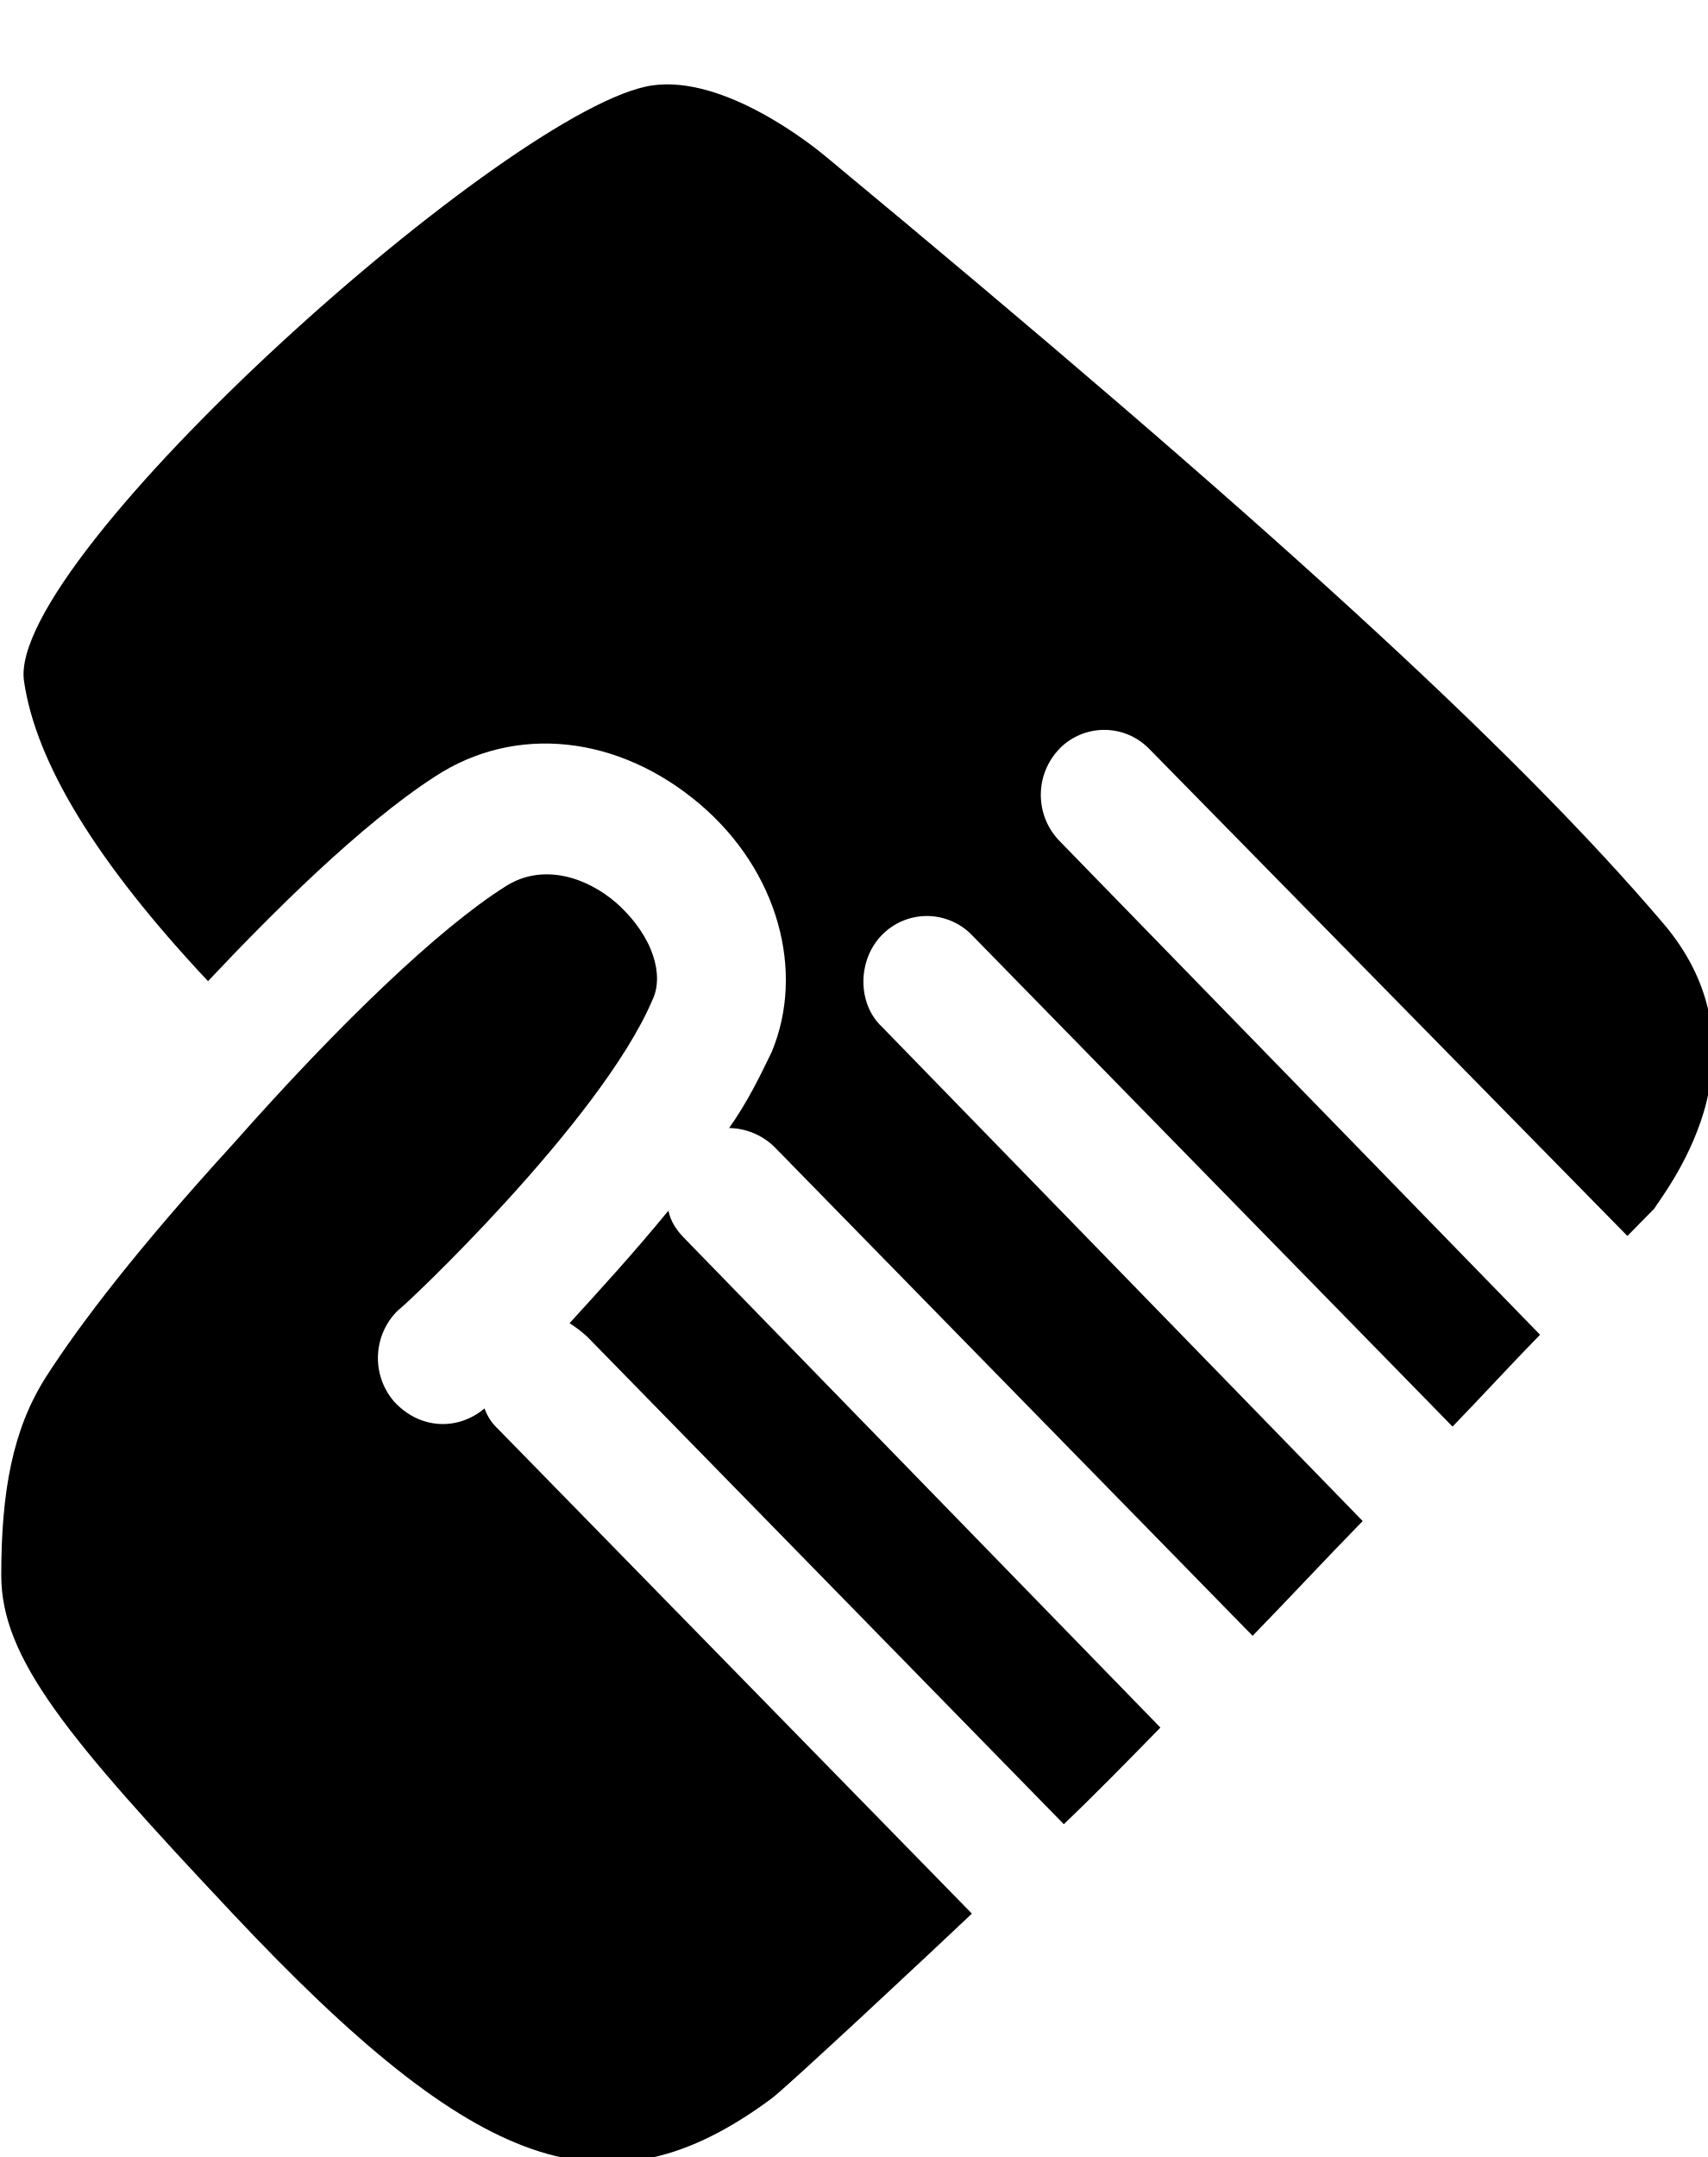
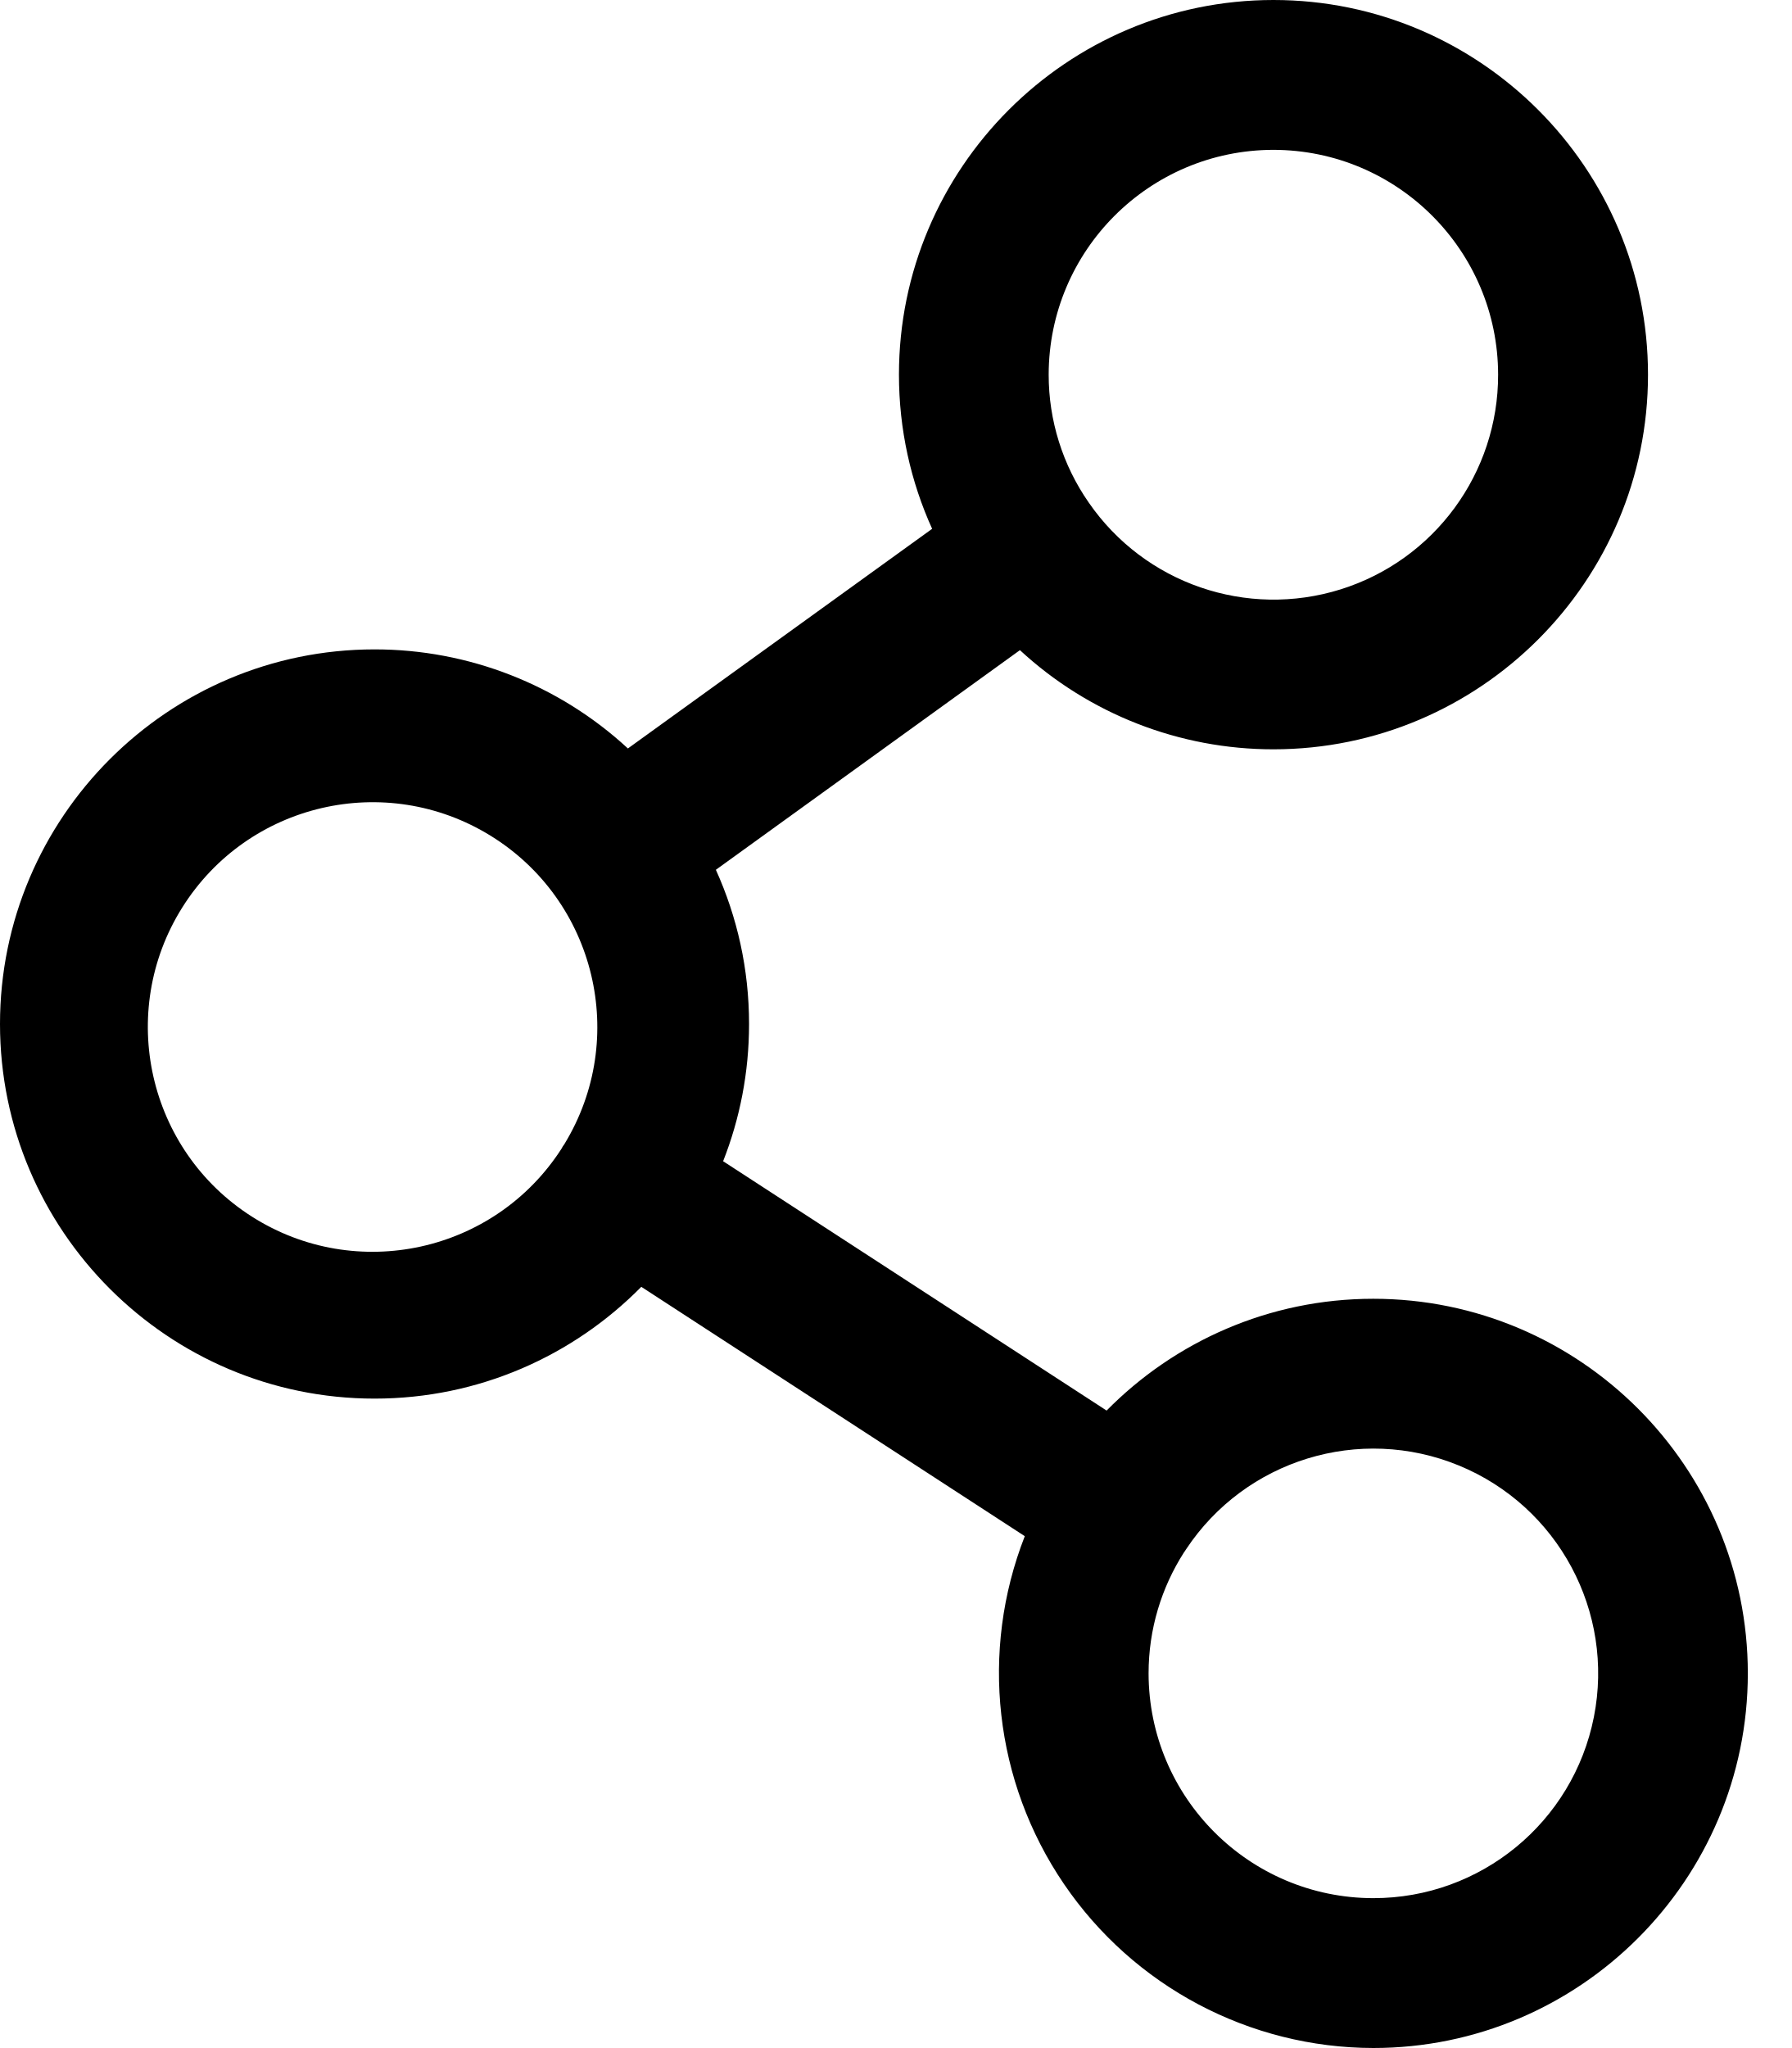
- <svg xmlns="http://www.w3.org/2000/svg" width="19" height="24">
-   <path d="M11.789 8.333a.737.737 0 000 1.022l5.35 5.496c-.326.333-.652.69-.974 1.022l-5.35-5.47a.698.698 0 00-1 0c-.275.28-.275.765 0 1.022l5.35 5.499c-.426.436-.826.868-1.225 1.277l-5.326-5.444a.74.74 0 00-.5-.206c.201-.281.349-.587.473-.844.376-.896.074-2.019-.799-2.76-.9-.765-2.05-.896-2.95-.305-.825.535-1.799 1.506-2.523 2.275C1.082 9.604.399 8.491.267 7.577.069 6.209 5.71 1.17 7.261.95c.807-.114 1.783.67 1.927.79 4.85 4.02 7.648 6.569 9.323 8.535.524.615.675 1.329.45 2.097-.175.587-.524 1.023-.55 1.075l-.3.305-5.322-5.42a.698.698 0 00-1 0zM5.392 15.67a.567.567 0 00.151.23l5.273 5.392c-.376.357-2.054 1.927-2.229 2.057-1.826 1.353-3.278.836-5.997-2.057C.754 19.34.014 18.456.014 17.528c0-.928.125-1.627.502-2.214s1.023-1.431 2.074-2.581c1.198-1.356 2.299-2.403 3.024-2.863.426-.281.926-.103 1.248.179.426.384.524.817.4 1.074-.574 1.356-2.8 3.45-2.826 3.45a.742.742 0 00-.05 1.022c.281.306.704.33 1.006.076zm.946-.947c.326-.357.725-.793 1.101-1.253.024.127.101.23.175.305l5.3 5.447c-.377.385-.726.742-1.075 1.075l-5.3-5.42a1.312 1.312 0 00-.2-.154z" />
+ <svg xmlns="http://www.w3.org/2000/svg" width="21" height="24">
+   <path d="M16.097 15.22c-1.222 0-2.329.502-3.126 1.31l-4.495-2.922c.196-.498.304-1.04.304-1.608 0-.644-.139-1.255-.389-1.807l3.564-2.574a4.373 4.373 0 002.972 1.162c2.42 0 4.39-1.97 4.39-4.39 0-2.421-1.97-4.391-4.39-4.391-2.421 0-4.39 1.97-4.39 4.39 0 .644.139 1.256.389 1.807L7.36 8.771a4.373 4.373 0 00-2.97-1.161C1.968 7.61 0 9.58 0 12c0 2.421 1.97 4.39 4.39 4.39 1.223 0 2.33-.502 3.127-1.31l4.495 2.922A4.395 4.395 0 0016.097 24c2.421 0 4.39-1.97 4.39-4.39 0-2.421-1.969-4.39-4.39-4.39zm-1.17-13.464A2.637 2.637 0 0117.56 4.39a2.632 2.632 0 01-4.798 1.5 2.62 2.62 0 01-.47-1.5 2.637 2.637 0 012.634-2.634zm-8.31 11.65a.89.89 0 00-.02.028l-.017.03a2.634 2.634 0 11.037-.059zm9.48 8.838a2.637 2.637 0 01-2.634-2.634c0-.52.152-1.006.413-1.415l.014-.02.013-.02a2.634 2.634 0 112.194 4.089z" />
</svg>
